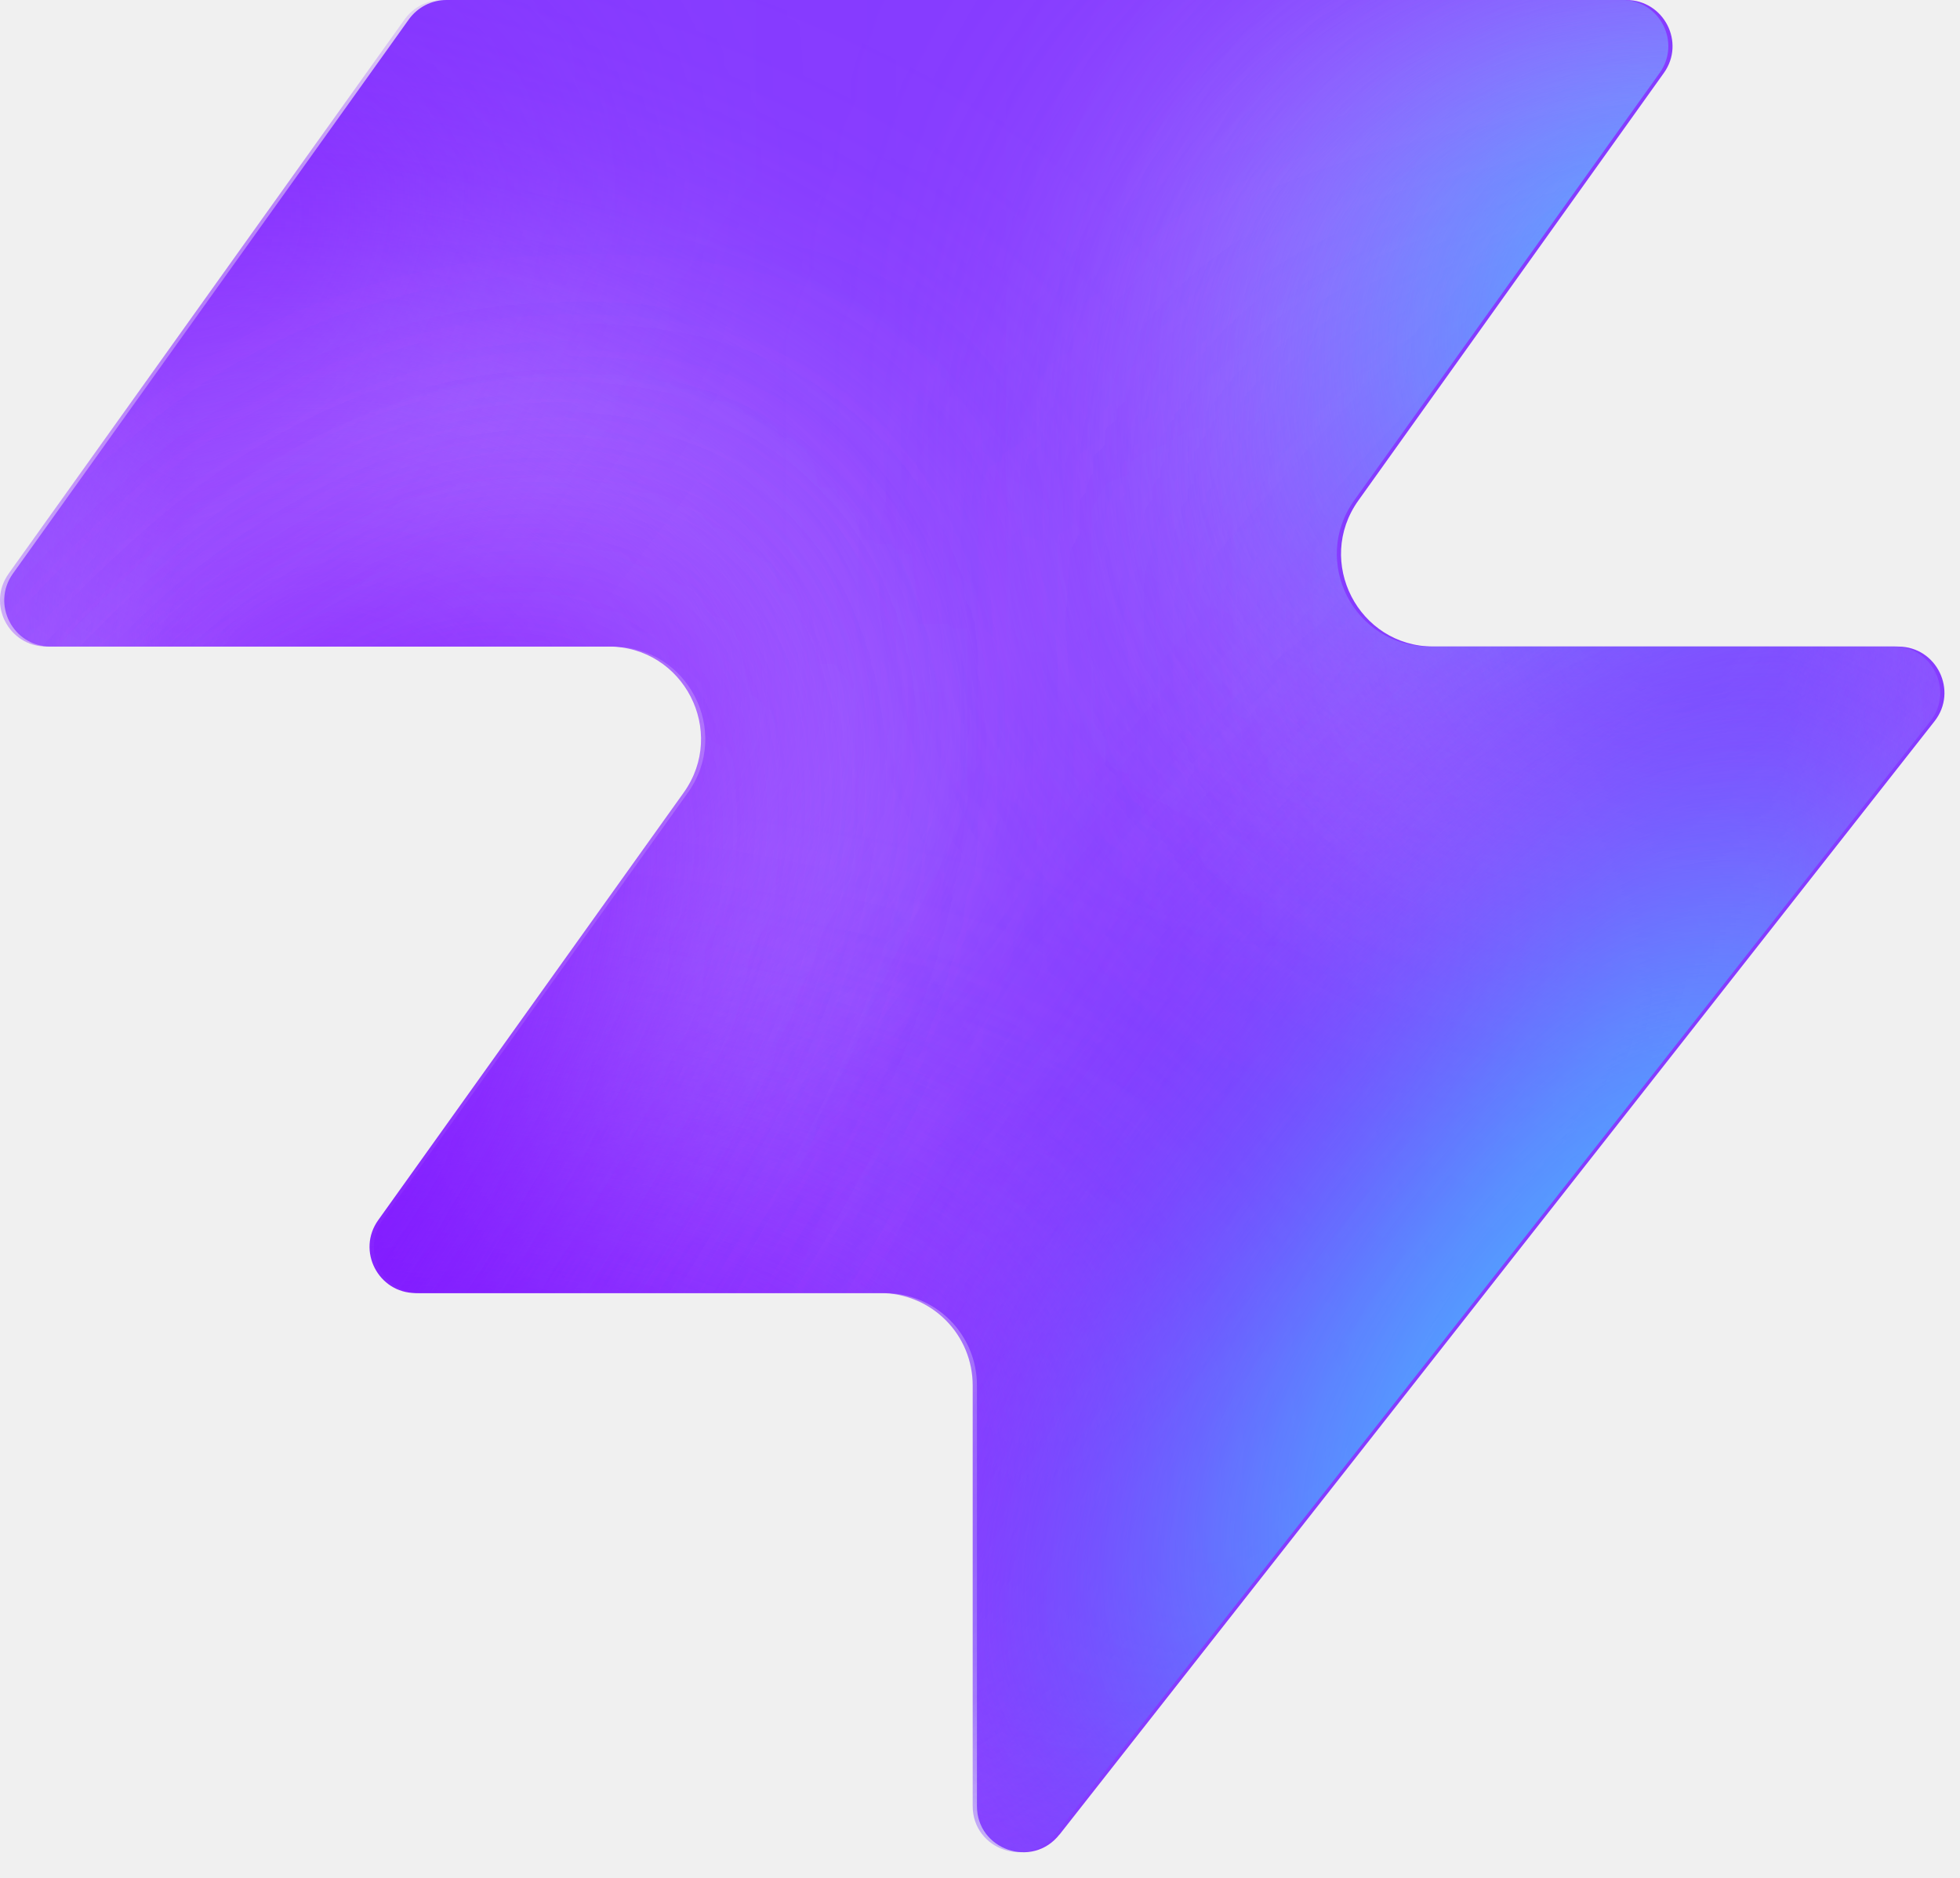
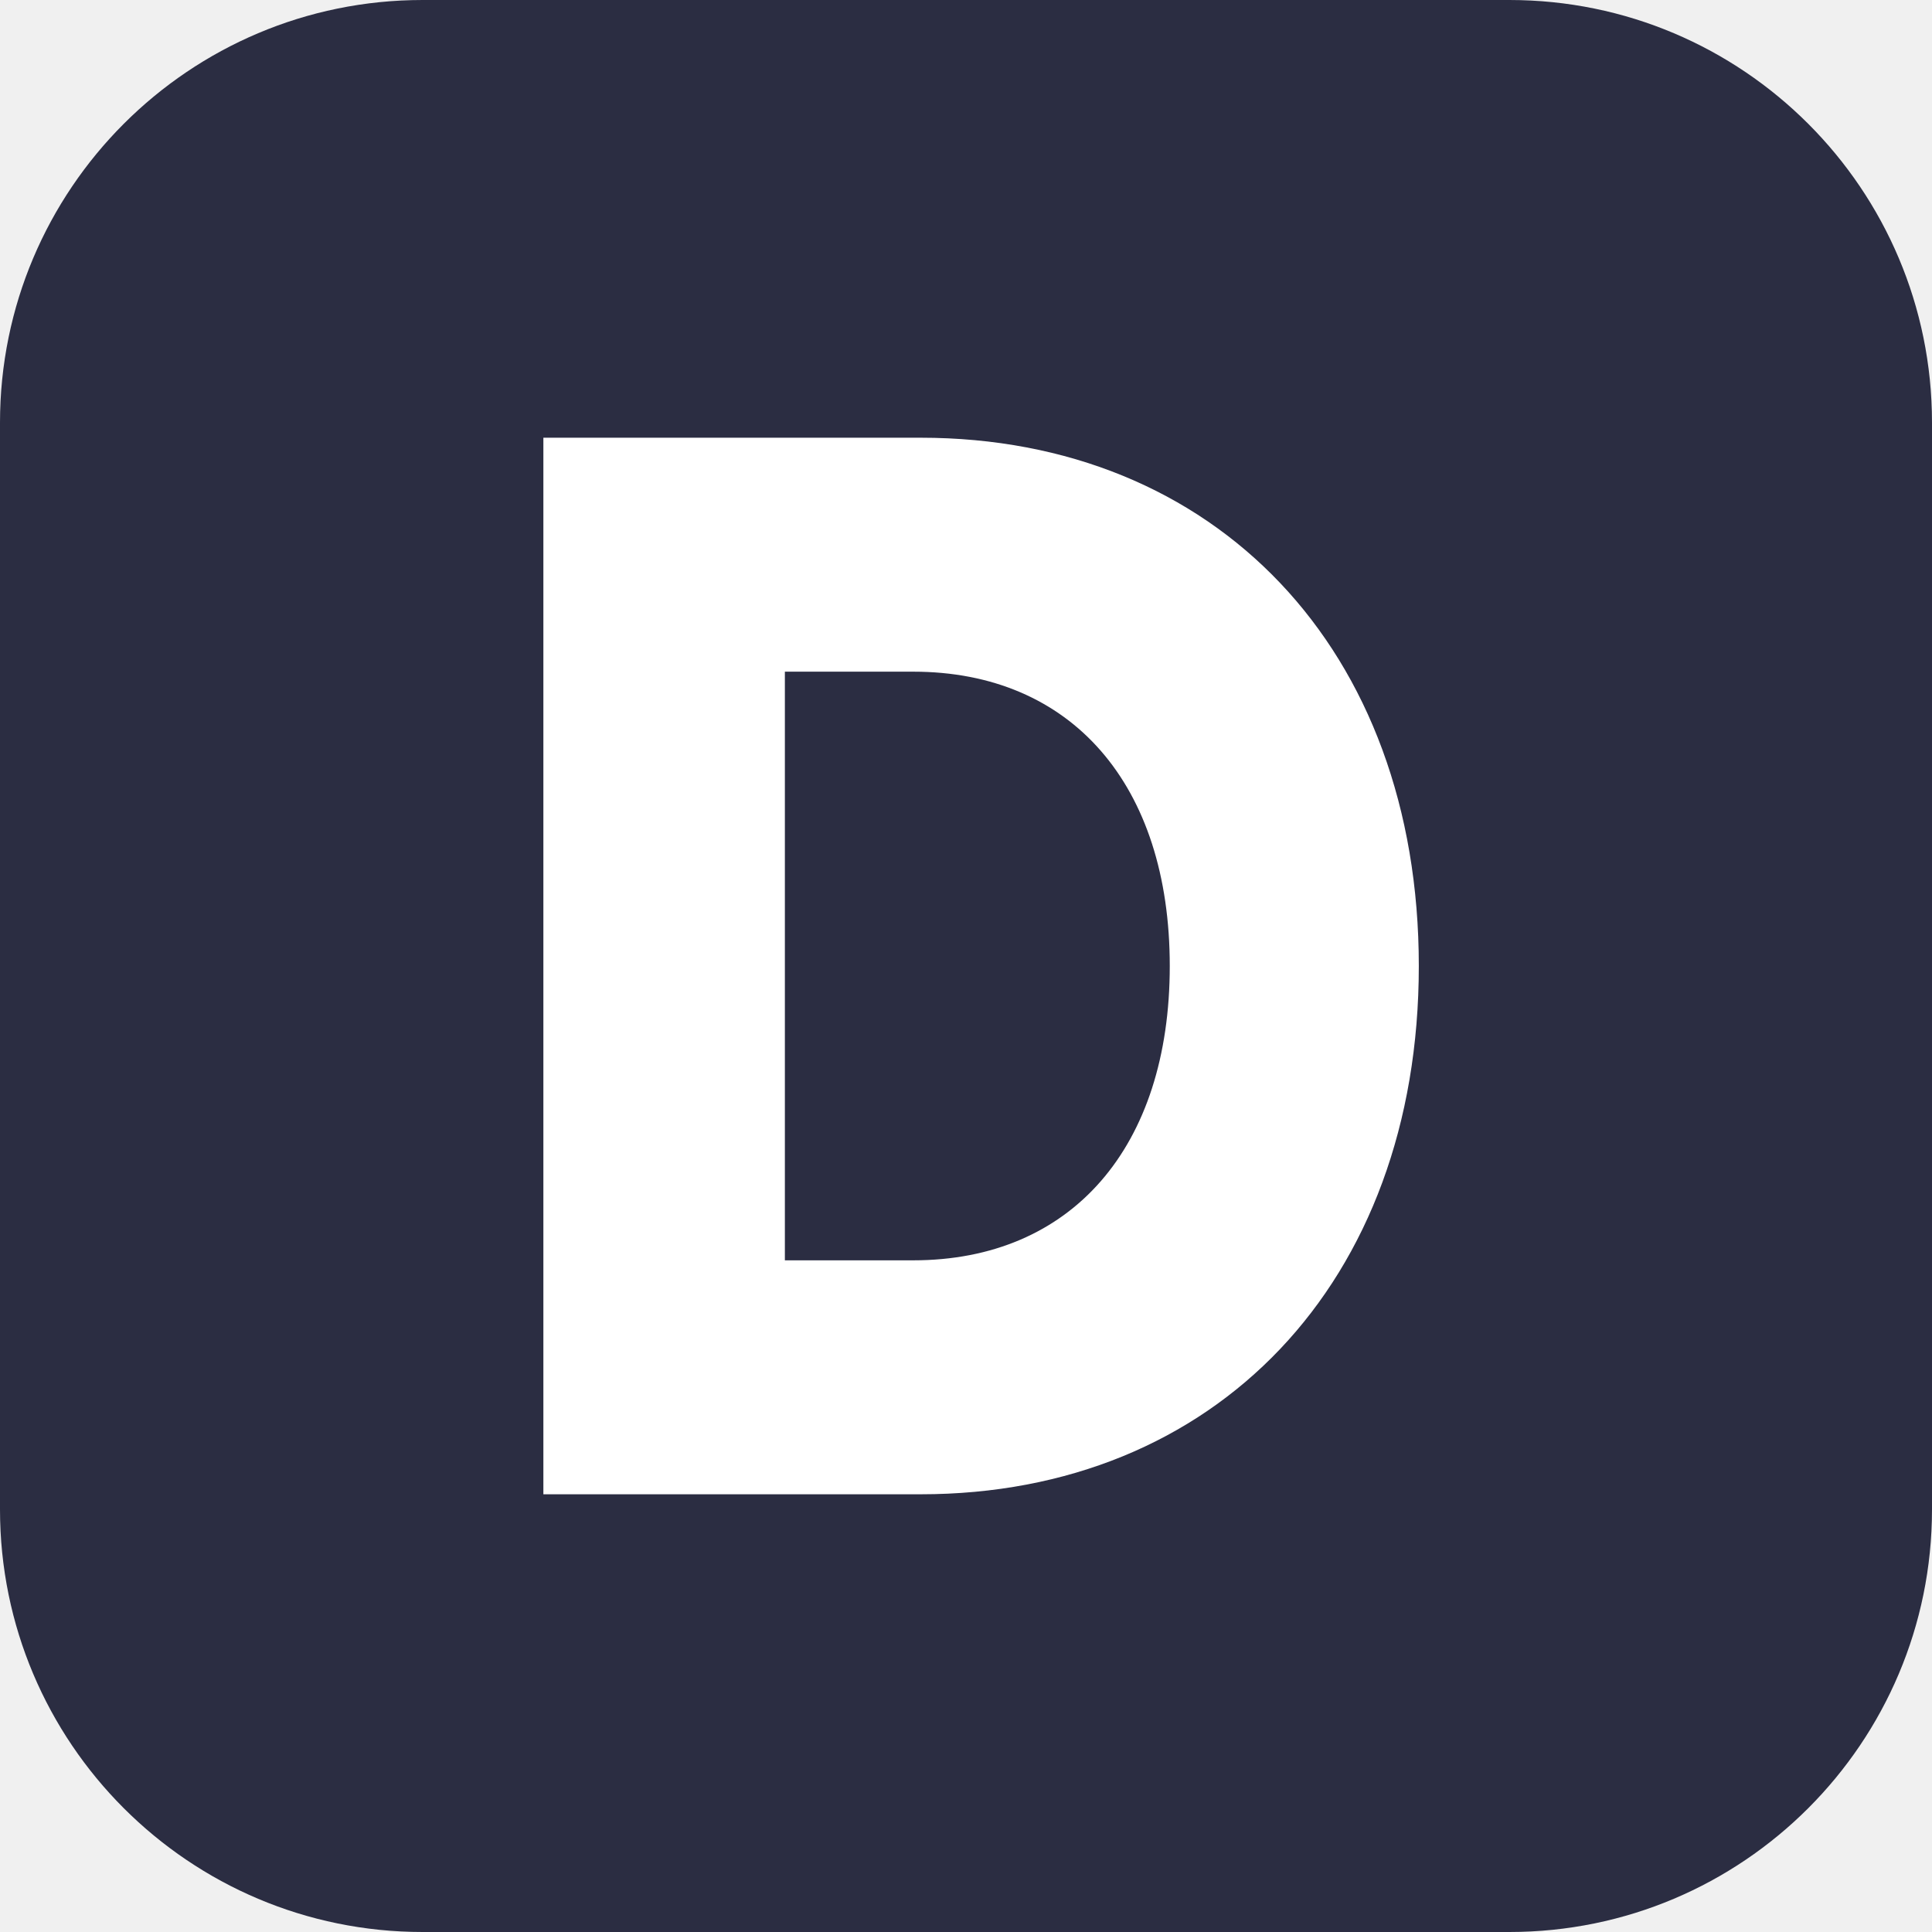
- <svg xmlns="http://www.w3.org/2000/svg" width="48" height="46" fill="none" viewBox="0 0 48 46">
-   <path fill="#863bff" d="M25.946 44.938c-.664.845-2.021.375-2.021-.698V33.937a2.26 2.26 0 0 0-2.262-2.262H10.287c-.92 0-1.456-1.04-.92-1.788l7.48-10.471c1.07-1.497 0-3.578-1.842-3.578H1.237c-.92 0-1.456-1.04-.92-1.788L10.013.474c.214-.297.556-.474.92-.474h28.894c.92 0 1.456 1.04.92 1.788l-7.48 10.471c-1.07 1.498 0 3.579 1.842 3.579h11.377c.943 0 1.473 1.088.89 1.83L25.947 44.94z" style="fill:#863bff;fill:color(display-p3 .525 .23 1);fill-opacity:1" />
-   <mask id="a" width="48" height="46" x="0" y="0" maskUnits="userSpaceOnUse" style="mask-type:alpha">
-     <path fill="#000" d="M25.842 44.938c-.664.844-2.021.375-2.021-.698V33.937a2.26 2.26 0 0 0-2.262-2.262H10.183c-.92 0-1.456-1.04-.92-1.788l7.48-10.471c1.07-1.498 0-3.579-1.842-3.579H1.133c-.92 0-1.456-1.04-.92-1.787L9.91.473c.214-.297.556-.474.92-.474h28.894c.92 0 1.456 1.04.92 1.788l-7.48 10.471c-1.07 1.498 0 3.578 1.842 3.578h11.377c.943 0 1.473 1.088.89 1.832L25.843 44.94z" style="fill:#000;fill-opacity:1" />
-   </mask>
-   <g mask="url(#a)">
-     <g filter="url(#b)">
-       <ellipse cx="5.508" cy="14.704" fill="#ede6ff" rx="5.508" ry="14.704" style="fill:#ede6ff;fill:color(display-p3 .927 .903 1);fill-opacity:1" transform="matrix(.00324 1 1 -.00324 -4.47 31.516)" />
-     </g>
-     <g filter="url(#c)">
-       <ellipse cx="10.399" cy="29.851" fill="#ede6ff" rx="10.399" ry="29.851" style="fill:#ede6ff;fill:color(display-p3 .927 .903 1);fill-opacity:1" transform="matrix(.00324 1 1 -.00324 -39.328 7.883)" />
-     </g>
-     <g filter="url(#d)">
-       <ellipse cx="5.508" cy="30.487" fill="#7e14ff" rx="5.508" ry="30.487" style="fill:#7e14ff;fill:color(display-p3 .492 .077 1);fill-opacity:1" transform="rotate(89.814 -25.913 -14.639)scale(1 -1)" />
-     </g>
-     <g filter="url(#e)">
-       <ellipse cx="5.508" cy="30.599" fill="#7e14ff" rx="5.508" ry="30.599" style="fill:#7e14ff;fill:color(display-p3 .492 .077 1);fill-opacity:1" transform="rotate(89.814 -32.644 -3.334)scale(1 -1)" />
-     </g>
-     <g filter="url(#f)">
-       <ellipse cx="5.508" cy="30.599" fill="#7e14ff" rx="5.508" ry="30.599" style="fill:#7e14ff;fill:color(display-p3 .492 .077 1);fill-opacity:1" transform="matrix(.00324 1 1 -.00324 -34.34 30.47)" />
-     </g>
-     <g filter="url(#g)">
-       <ellipse cx="14.072" cy="22.078" fill="#ede6ff" rx="14.072" ry="22.078" style="fill:#ede6ff;fill:color(display-p3 .927 .903 1);fill-opacity:1" transform="rotate(93.35 24.506 48.493)scale(-1 1)" />
-     </g>
-     <g filter="url(#h)">
-       <ellipse cx="3.47" cy="21.501" fill="#7e14ff" rx="3.47" ry="21.501" style="fill:#7e14ff;fill:color(display-p3 .492 .077 1);fill-opacity:1" transform="rotate(89.009 28.708 47.59)scale(-1 1)" />
-     </g>
-     <g filter="url(#i)">
-       <ellipse cx="3.47" cy="21.501" fill="#7e14ff" rx="3.47" ry="21.501" style="fill:#7e14ff;fill:color(display-p3 .492 .077 1);fill-opacity:1" transform="rotate(89.009 28.708 47.59)scale(-1 1)" />
-     </g>
-     <g filter="url(#j)">
-       <ellipse cx=".387" cy="8.972" fill="#7e14ff" rx="4.407" ry="29.108" style="fill:#7e14ff;fill:color(display-p3 .492 .077 1);fill-opacity:1" transform="rotate(39.51 .387 8.972)" />
-     </g>
-     <g filter="url(#k)">
-       <ellipse cx="47.523" cy="-6.092" fill="#7e14ff" rx="4.407" ry="29.108" style="fill:#7e14ff;fill:color(display-p3 .492 .077 1);fill-opacity:1" transform="rotate(37.892 47.523 -6.092)" />
-     </g>
-     <g filter="url(#l)">
-       <ellipse cx="41.412" cy="6.333" fill="#47bfff" rx="5.971" ry="9.665" style="fill:#47bfff;fill:color(display-p3 .28 .748 1);fill-opacity:1" transform="rotate(37.892 41.412 6.333)" />
-     </g>
-     <g filter="url(#m)">
-       <ellipse cx="-1.879" cy="38.332" fill="#7e14ff" rx="4.407" ry="29.108" style="fill:#7e14ff;fill:color(display-p3 .492 .077 1);fill-opacity:1" transform="rotate(37.892 -1.88 38.332)" />
-     </g>
-     <g filter="url(#n)">
-       <ellipse cx="-1.879" cy="38.332" fill="#7e14ff" rx="4.407" ry="29.108" style="fill:#7e14ff;fill:color(display-p3 .492 .077 1);fill-opacity:1" transform="rotate(37.892 -1.88 38.332)" />
-     </g>
-     <g filter="url(#o)">
-       <ellipse cx="35.651" cy="29.907" fill="#7e14ff" rx="4.407" ry="29.108" style="fill:#7e14ff;fill:color(display-p3 .492 .077 1);fill-opacity:1" transform="rotate(37.892 35.651 29.907)" />
-     </g>
-     <g filter="url(#p)">
-       <ellipse cx="38.418" cy="32.4" fill="#47bfff" rx="5.971" ry="15.297" style="fill:#47bfff;fill:color(display-p3 .28 .748 1);fill-opacity:1" transform="rotate(37.892 38.418 32.4)" />
-     </g>
-   </g>
-   <defs>
-     <filter id="b" width="60.045" height="41.654" x="-19.77" y="16.149" color-interpolation-filters="sRGB" filterUnits="userSpaceOnUse">
-       <feFlood flood-opacity="0" result="BackgroundImageFix" />
-       <feBlend in="SourceGraphic" in2="BackgroundImageFix" result="shape" />
-       <feGaussianBlur result="effect1_foregroundBlur_2002_17158" stdDeviation="7.659" />
-     </filter>
-     <filter id="c" width="90.34" height="51.437" x="-54.613" y="-7.533" color-interpolation-filters="sRGB" filterUnits="userSpaceOnUse">
-       <feFlood flood-opacity="0" result="BackgroundImageFix" />
-       <feBlend in="SourceGraphic" in2="BackgroundImageFix" result="shape" />
-       <feGaussianBlur result="effect1_foregroundBlur_2002_17158" stdDeviation="7.659" />
-     </filter>
-     <filter id="d" width="79.355" height="29.4" x="-49.64" y="2.03" color-interpolation-filters="sRGB" filterUnits="userSpaceOnUse">
-       <feFlood flood-opacity="0" result="BackgroundImageFix" />
-       <feBlend in="SourceGraphic" in2="BackgroundImageFix" result="shape" />
-       <feGaussianBlur result="effect1_foregroundBlur_2002_17158" stdDeviation="4.596" />
-     </filter>
-     <filter id="e" width="79.579" height="29.4" x="-45.045" y="20.029" color-interpolation-filters="sRGB" filterUnits="userSpaceOnUse">
-       <feFlood flood-opacity="0" result="BackgroundImageFix" />
-       <feBlend in="SourceGraphic" in2="BackgroundImageFix" result="shape" />
-       <feGaussianBlur result="effect1_foregroundBlur_2002_17158" stdDeviation="4.596" />
-     </filter>
-     <filter id="f" width="79.579" height="29.4" x="-43.513" y="21.178" color-interpolation-filters="sRGB" filterUnits="userSpaceOnUse">
-       <feFlood flood-opacity="0" result="BackgroundImageFix" />
-       <feBlend in="SourceGraphic" in2="BackgroundImageFix" result="shape" />
-       <feGaussianBlur result="effect1_foregroundBlur_2002_17158" stdDeviation="4.596" />
-     </filter>
-     <filter id="g" width="74.749" height="58.852" x="15.756" y="-17.901" color-interpolation-filters="sRGB" filterUnits="userSpaceOnUse">
-       <feFlood flood-opacity="0" result="BackgroundImageFix" />
-       <feBlend in="SourceGraphic" in2="BackgroundImageFix" result="shape" />
-       <feGaussianBlur result="effect1_foregroundBlur_2002_17158" stdDeviation="7.659" />
-     </filter>
-     <filter id="h" width="61.377" height="25.362" x="23.548" y="2.284" color-interpolation-filters="sRGB" filterUnits="userSpaceOnUse">
-       <feFlood flood-opacity="0" result="BackgroundImageFix" />
-       <feBlend in="SourceGraphic" in2="BackgroundImageFix" result="shape" />
-       <feGaussianBlur result="effect1_foregroundBlur_2002_17158" stdDeviation="4.596" />
-     </filter>
-     <filter id="i" width="61.377" height="25.362" x="23.548" y="2.284" color-interpolation-filters="sRGB" filterUnits="userSpaceOnUse">
-       <feFlood flood-opacity="0" result="BackgroundImageFix" />
-       <feBlend in="SourceGraphic" in2="BackgroundImageFix" result="shape" />
-       <feGaussianBlur result="effect1_foregroundBlur_2002_17158" stdDeviation="4.596" />
-     </filter>
-     <filter id="j" width="56.045" height="63.649" x="-27.636" y="-22.853" color-interpolation-filters="sRGB" filterUnits="userSpaceOnUse">
-       <feFlood flood-opacity="0" result="BackgroundImageFix" />
-       <feBlend in="SourceGraphic" in2="BackgroundImageFix" result="shape" />
-       <feGaussianBlur result="effect1_foregroundBlur_2002_17158" stdDeviation="4.596" />
-     </filter>
-     <filter id="k" width="54.814" height="64.646" x="20.116" y="-38.415" color-interpolation-filters="sRGB" filterUnits="userSpaceOnUse">
-       <feFlood flood-opacity="0" result="BackgroundImageFix" />
-       <feBlend in="SourceGraphic" in2="BackgroundImageFix" result="shape" />
-       <feGaussianBlur result="effect1_foregroundBlur_2002_17158" stdDeviation="4.596" />
-     </filter>
-     <filter id="l" width="33.541" height="35.313" x="24.641" y="-11.323" color-interpolation-filters="sRGB" filterUnits="userSpaceOnUse">
-       <feFlood flood-opacity="0" result="BackgroundImageFix" />
-       <feBlend in="SourceGraphic" in2="BackgroundImageFix" result="shape" />
-       <feGaussianBlur result="effect1_foregroundBlur_2002_17158" stdDeviation="4.596" />
-     </filter>
-     <filter id="m" width="54.814" height="64.646" x="-29.286" y="6.009" color-interpolation-filters="sRGB" filterUnits="userSpaceOnUse">
-       <feFlood flood-opacity="0" result="BackgroundImageFix" />
-       <feBlend in="SourceGraphic" in2="BackgroundImageFix" result="shape" />
-       <feGaussianBlur result="effect1_foregroundBlur_2002_17158" stdDeviation="4.596" />
-     </filter>
-     <filter id="n" width="54.814" height="64.646" x="-29.286" y="6.009" color-interpolation-filters="sRGB" filterUnits="userSpaceOnUse">
-       <feFlood flood-opacity="0" result="BackgroundImageFix" />
-       <feBlend in="SourceGraphic" in2="BackgroundImageFix" result="shape" />
-       <feGaussianBlur result="effect1_foregroundBlur_2002_17158" stdDeviation="4.596" />
-     </filter>
-     <filter id="o" width="54.814" height="64.646" x="8.244" y="-2.416" color-interpolation-filters="sRGB" filterUnits="userSpaceOnUse">
-       <feFlood flood-opacity="0" result="BackgroundImageFix" />
-       <feBlend in="SourceGraphic" in2="BackgroundImageFix" result="shape" />
-       <feGaussianBlur result="effect1_foregroundBlur_2002_17158" stdDeviation="4.596" />
-     </filter>
-     <filter id="p" width="39.409" height="43.623" x="18.713" y="10.588" color-interpolation-filters="sRGB" filterUnits="userSpaceOnUse">
-       <feFlood flood-opacity="0" result="BackgroundImageFix" />
-       <feBlend in="SourceGraphic" in2="BackgroundImageFix" result="shape" />
-       <feGaussianBlur result="effect1_foregroundBlur_2002_17158" stdDeviation="4.596" />
-     </filter>
-   </defs>
+ <svg xmlns="http://www.w3.org/2000/svg" viewBox="0 0 256 256" role="img" aria-label="DevSelect">
+   <rect width="256" height="256" rx="56" fill="#2B2D42" />
+   <path fill="#FFFFFF" fill-rule="evenodd" d="M72 58h50c39 0 66 28 66 70s-27 70-66 70H72V58Zm32 31v78h17c21 0 34-15 34-39s-13-39-34-39h-17Z" />
</svg>
